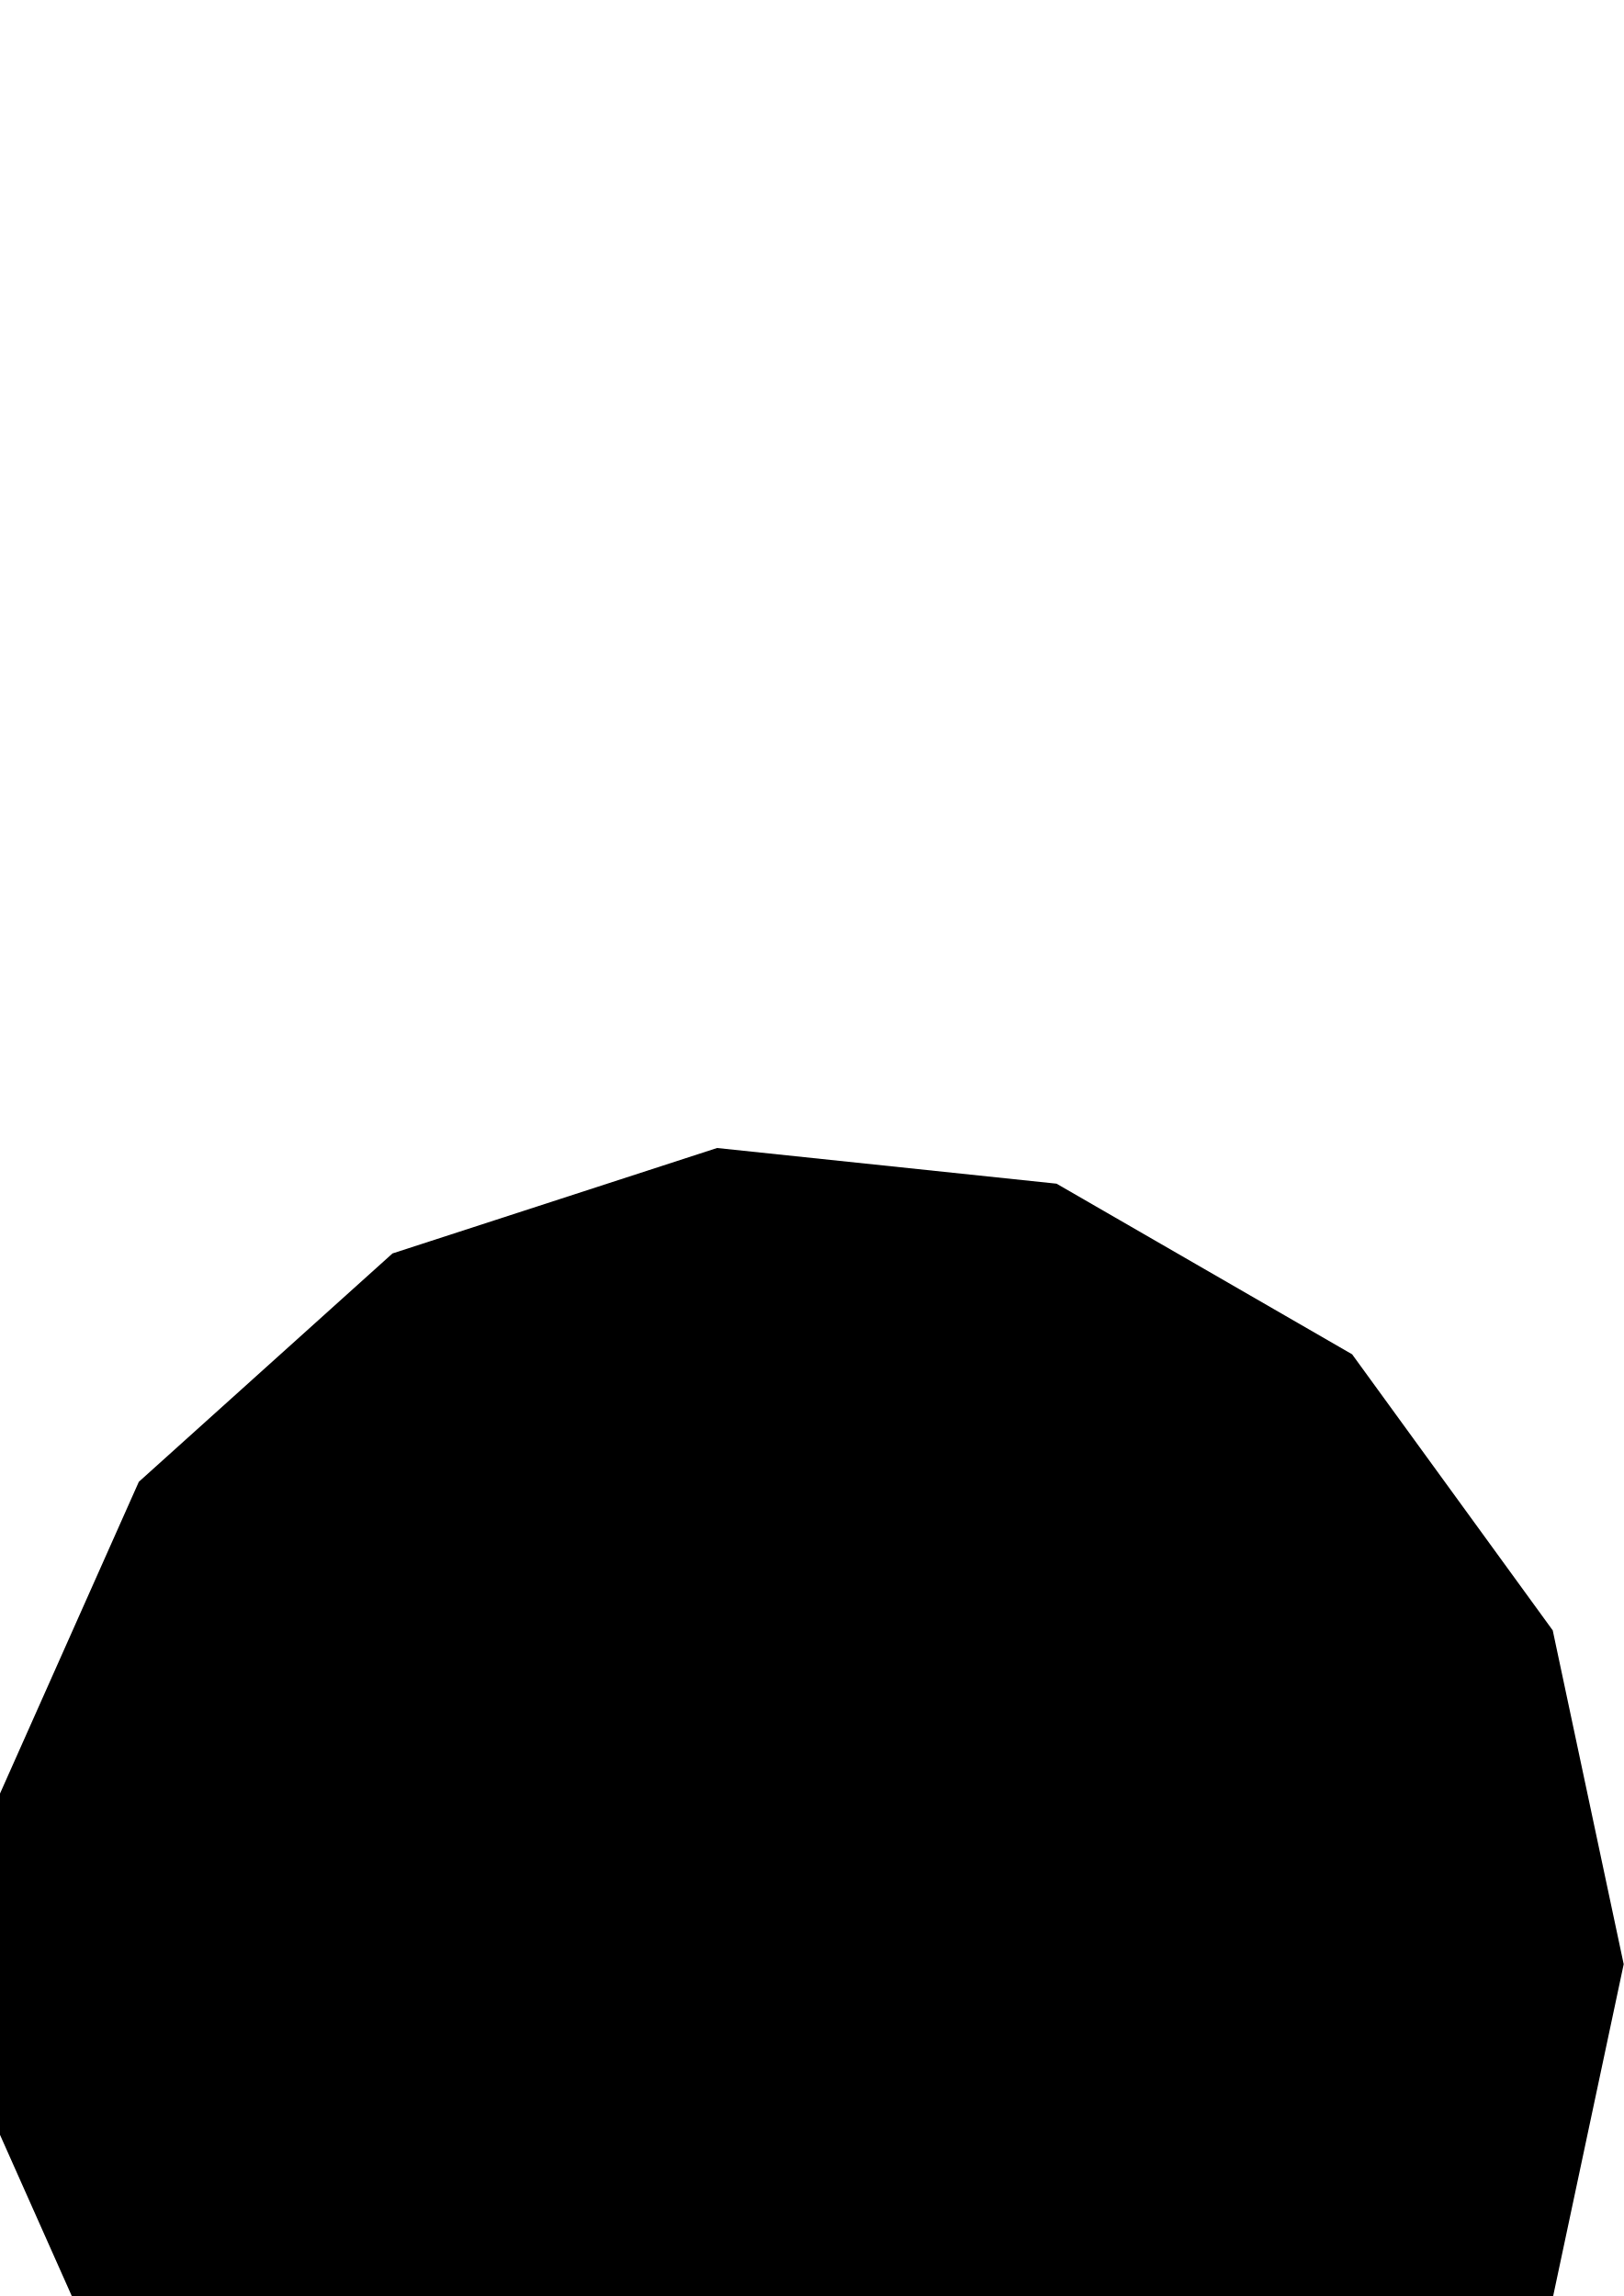
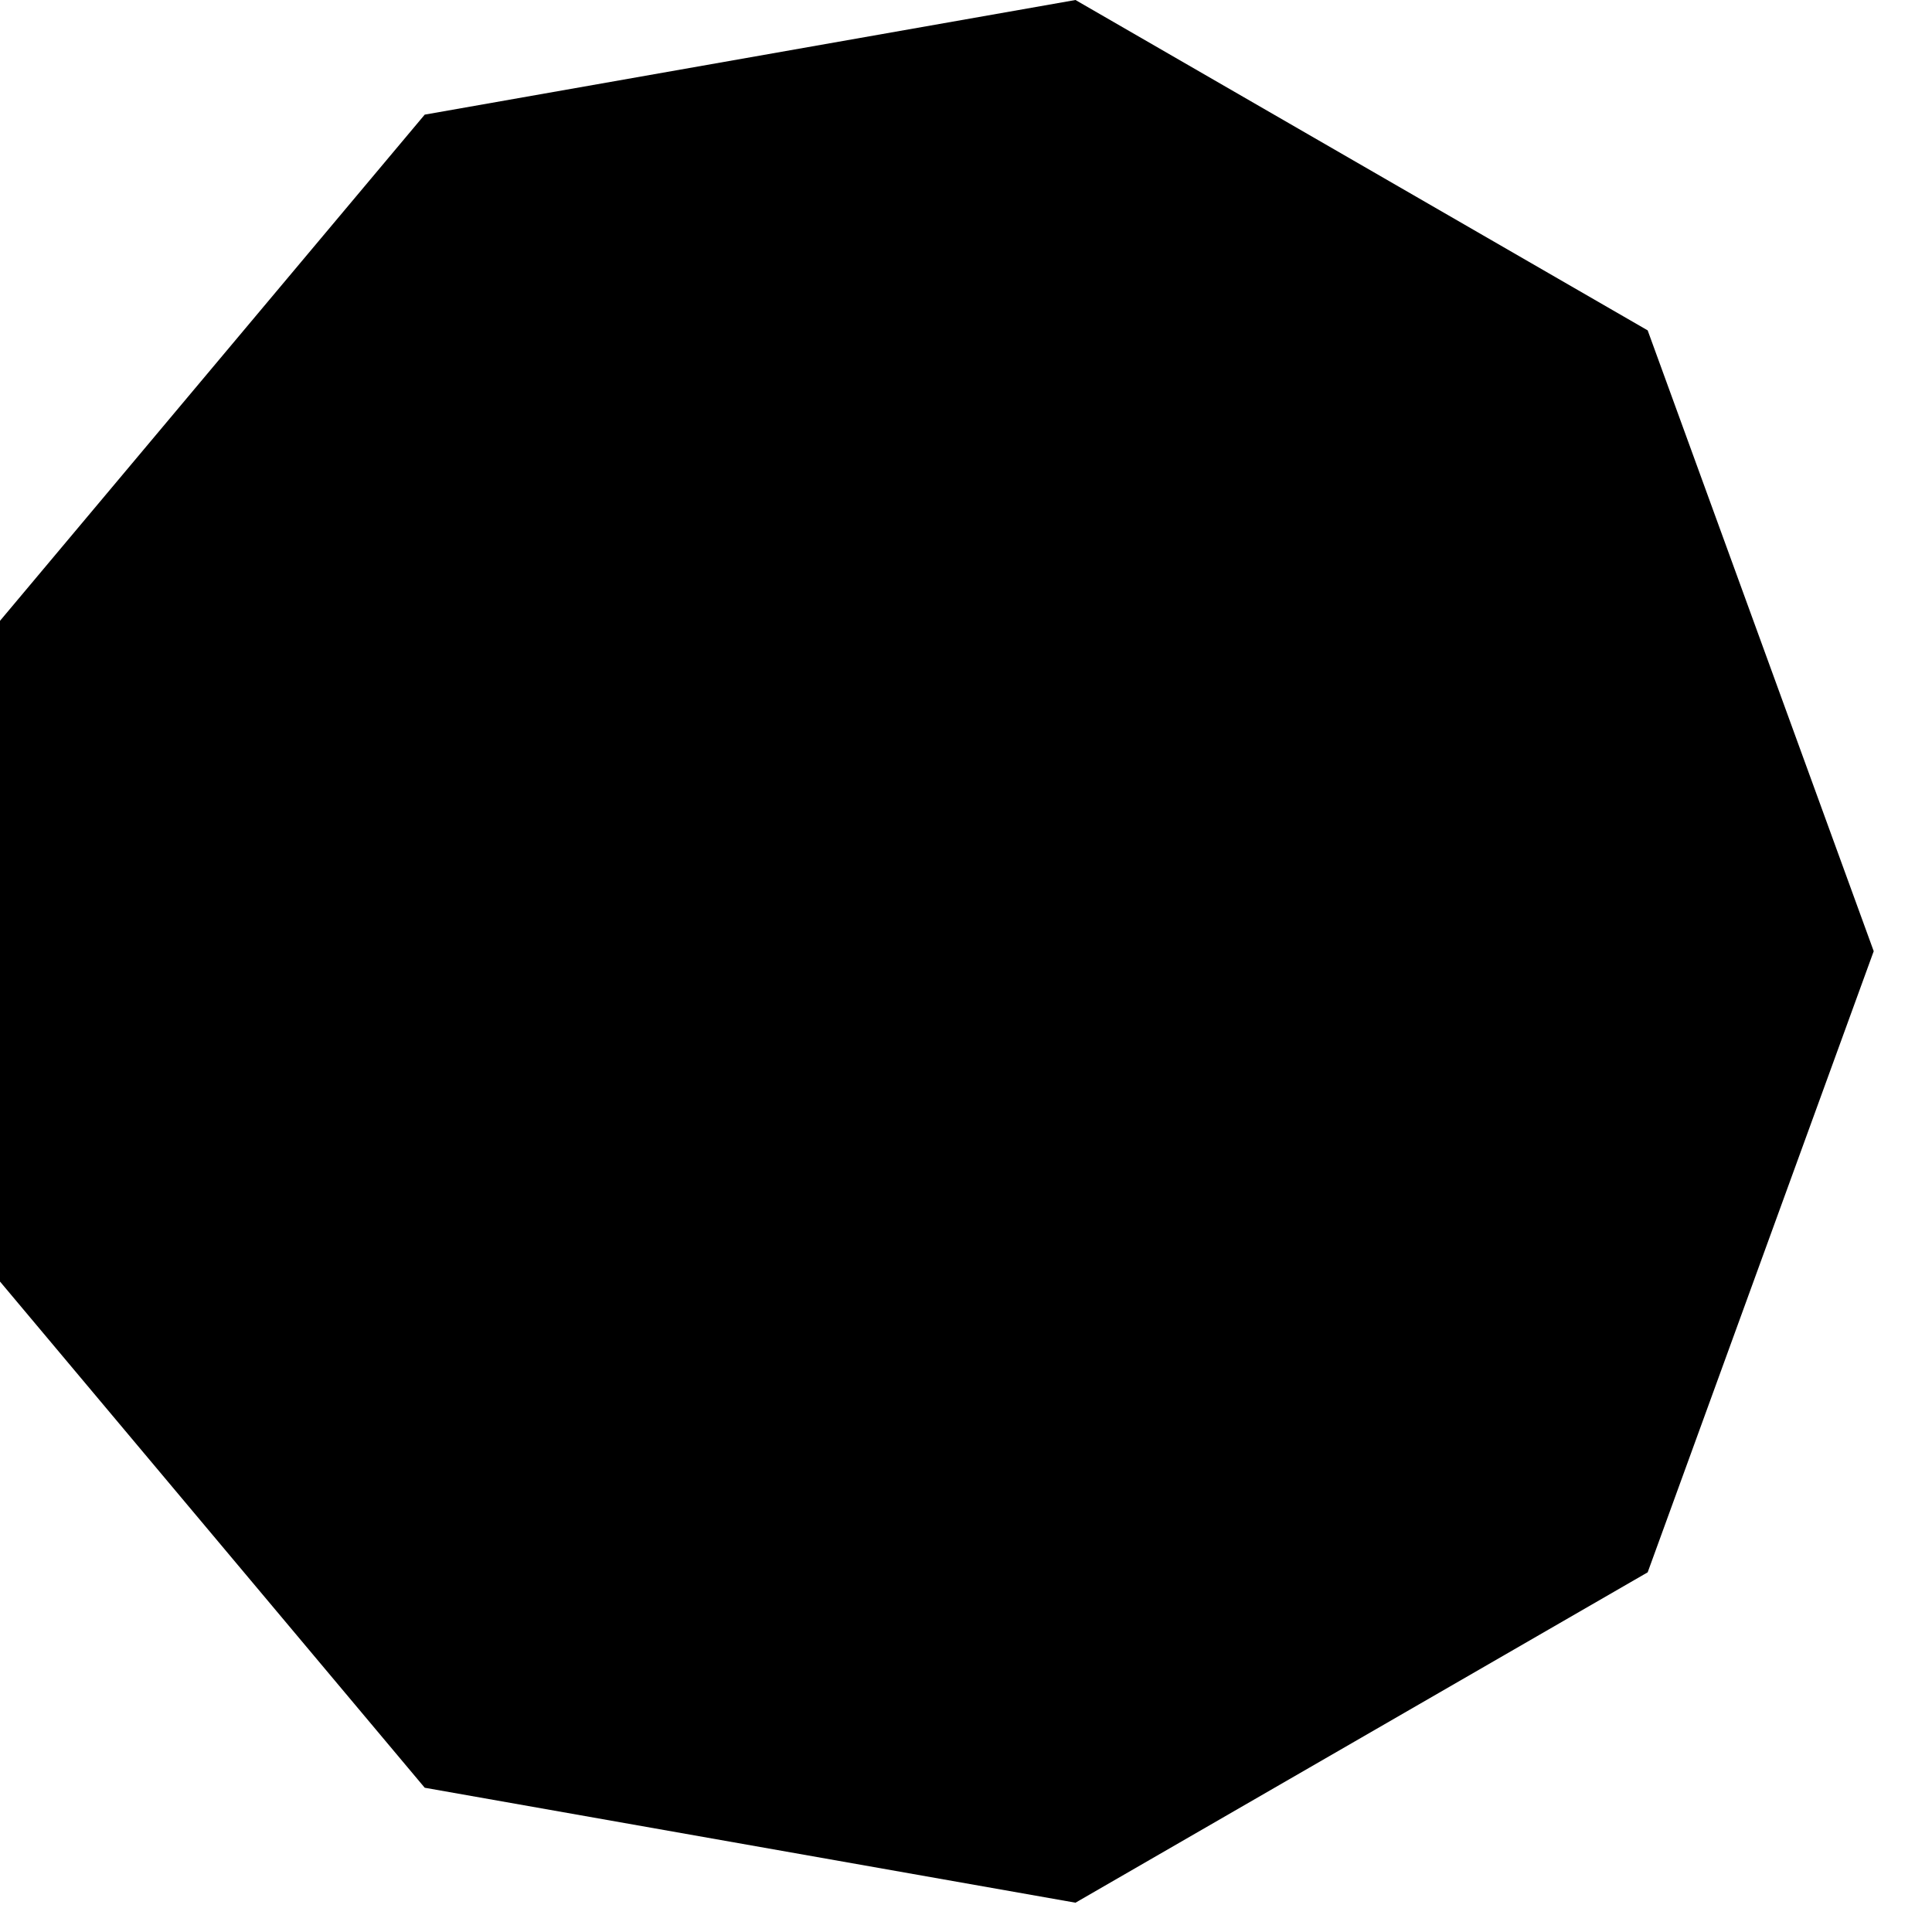
- <svg xmlns="http://www.w3.org/2000/svg" version="1.1" viewBox="0 0 210 297" width="210mm" height="297mm">
+ <svg xmlns="http://www.w3.org/2000/svg" version="1.1" viewBox="0 0 6 6" width="6mm" height="6mm">
  <defs>
    <marker id="arrow" viewBox="0 0 16 16" refX="8" refY="8" markerWidth="9" markerHeight="9" orient="auto-start-reverse">
      <path d="M 0 0 L 16 8 L 0 16 z" stroke="context-stroke" fill="context-fill" />
    </marker>
  </defs>
  <g>
-     <path d="M0,276.15L17.955,316.478L50.76,346.016L92.743,359.657L136.645,355.042L174.875,332.971L200.822,297.258L210,254.078L200.822,210.899L174.875,175.186L136.645,153.114L92.743,148.5L50.76,162.141L17.955,191.679L0,232.006L0,276.15 Z  " />
+     <path d="M0,3.98L1.319,5.552L3.34,5.909L5.117,4.883L5.819,2.954L5.117,1.026L3.34,0L1.319,0.356L0,1.928L0,3.98 Z  " />
  </g>
</svg>
